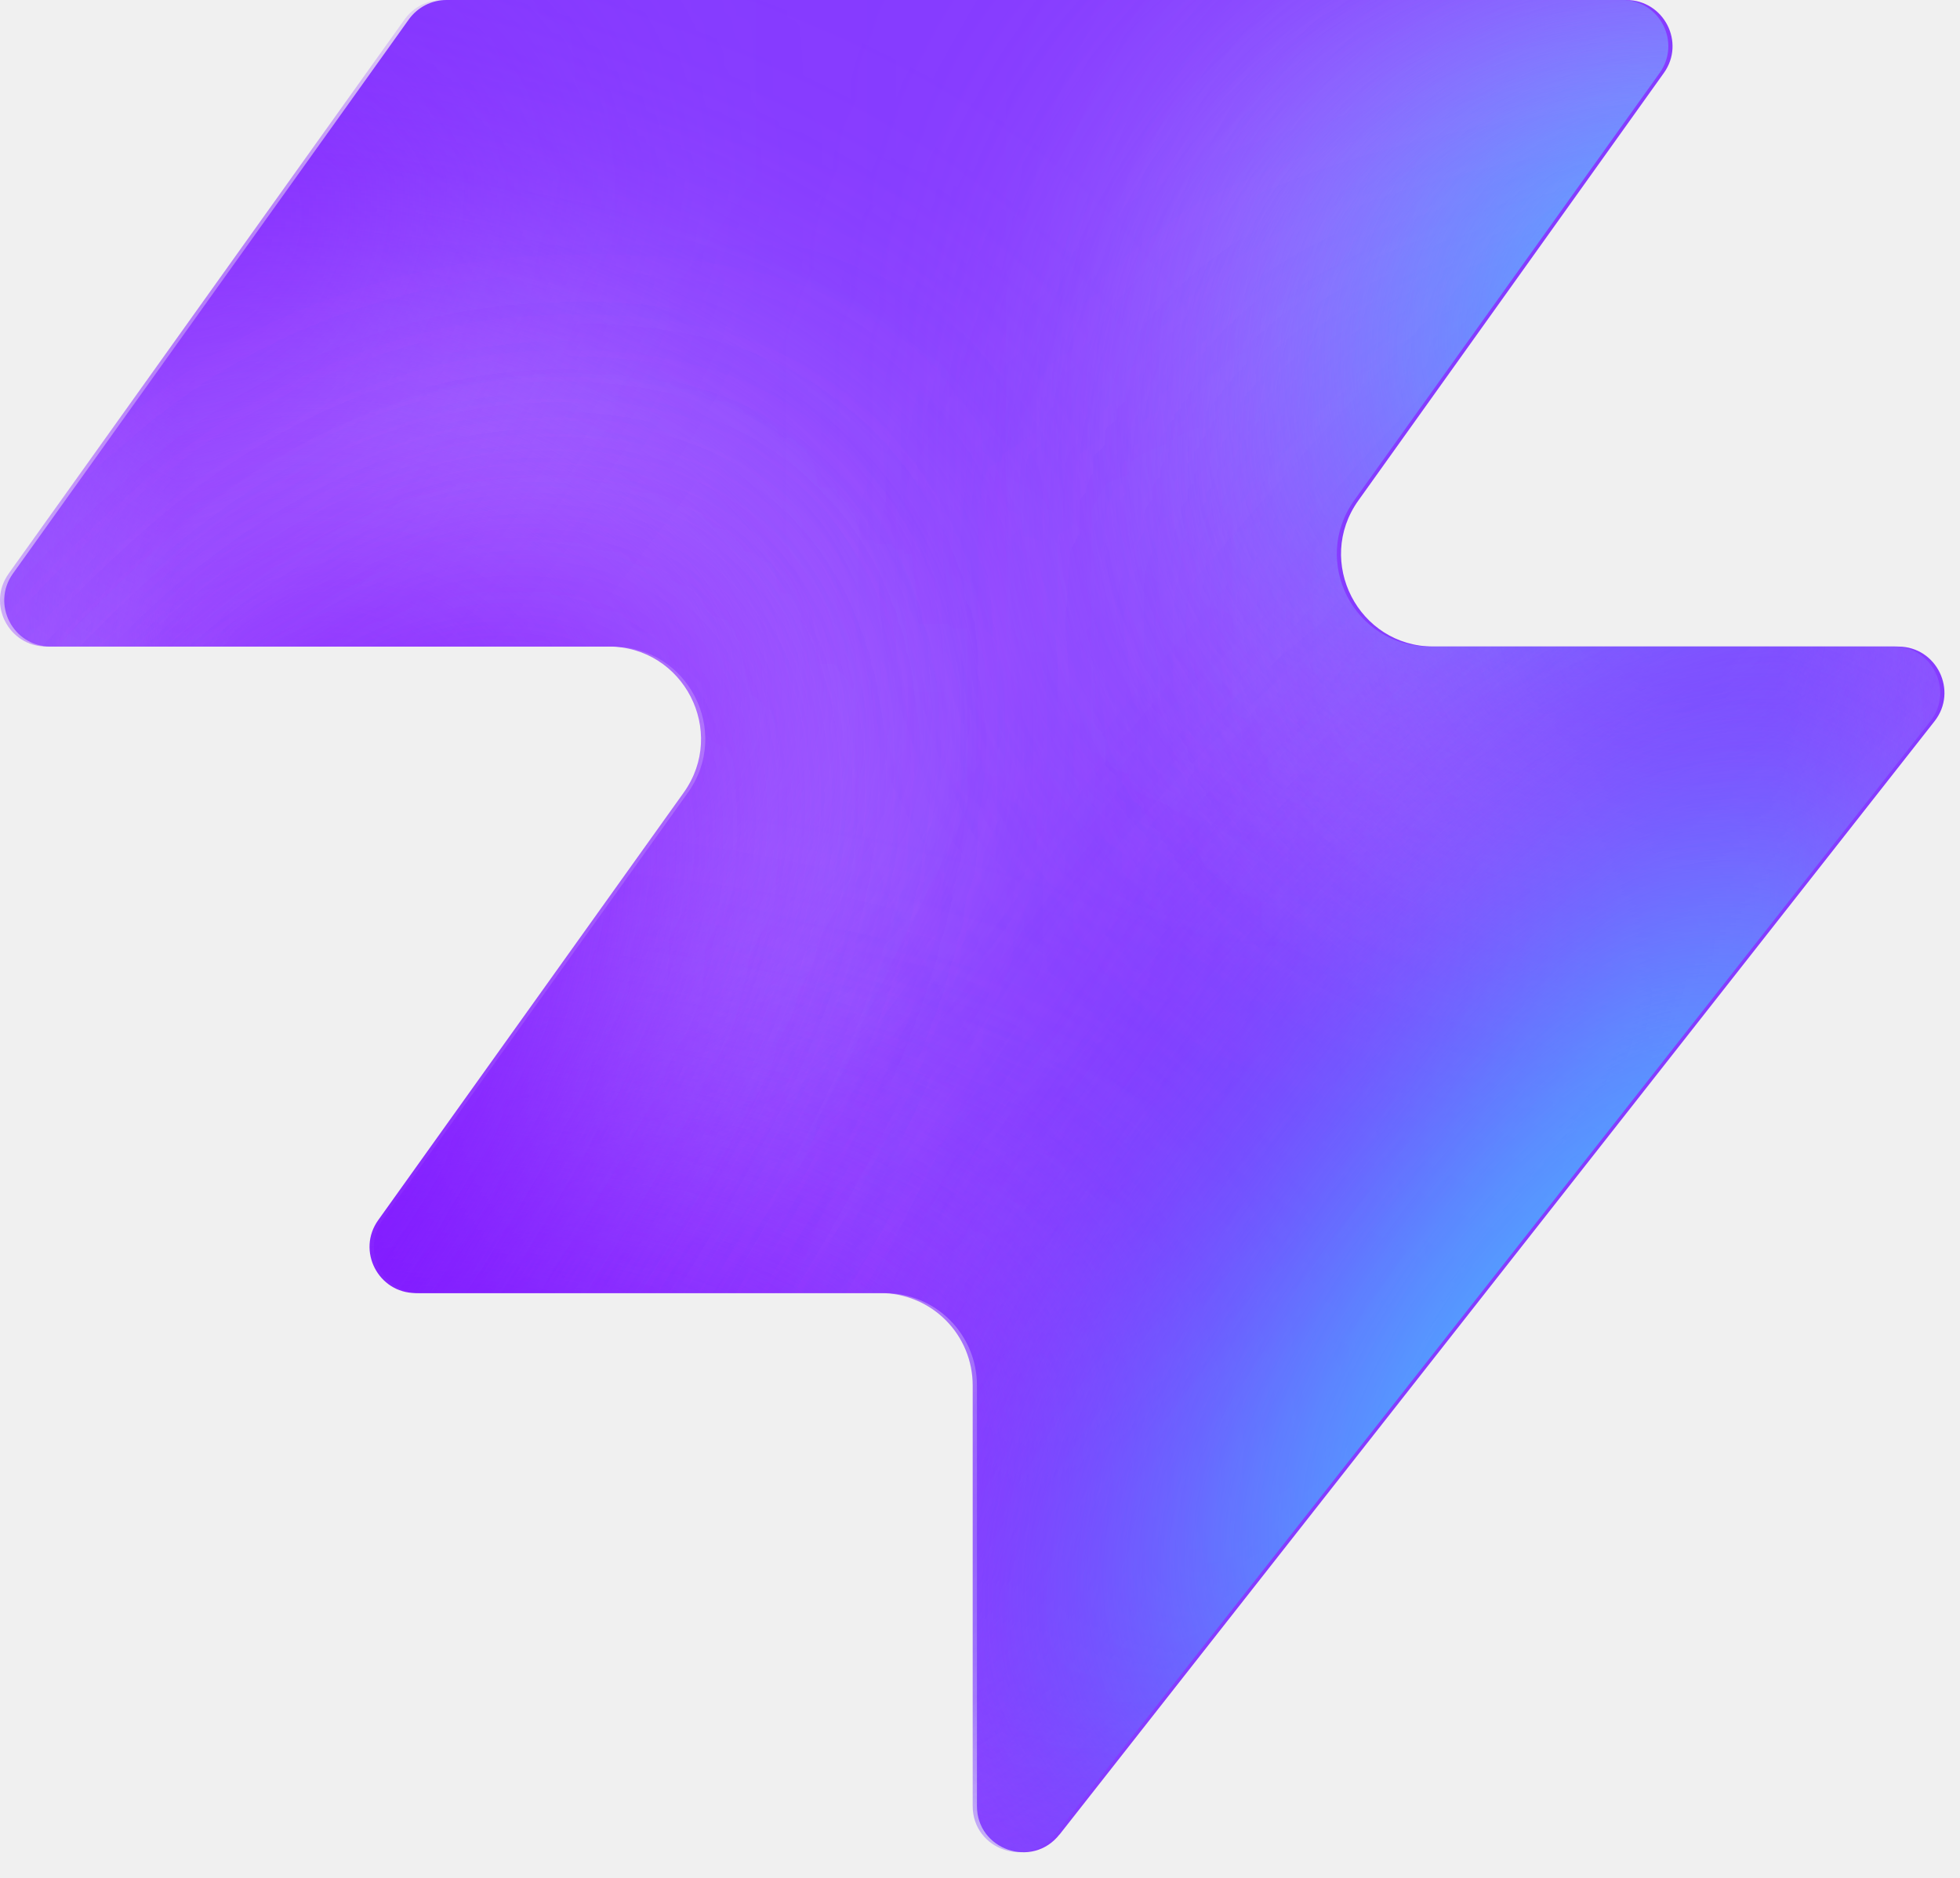
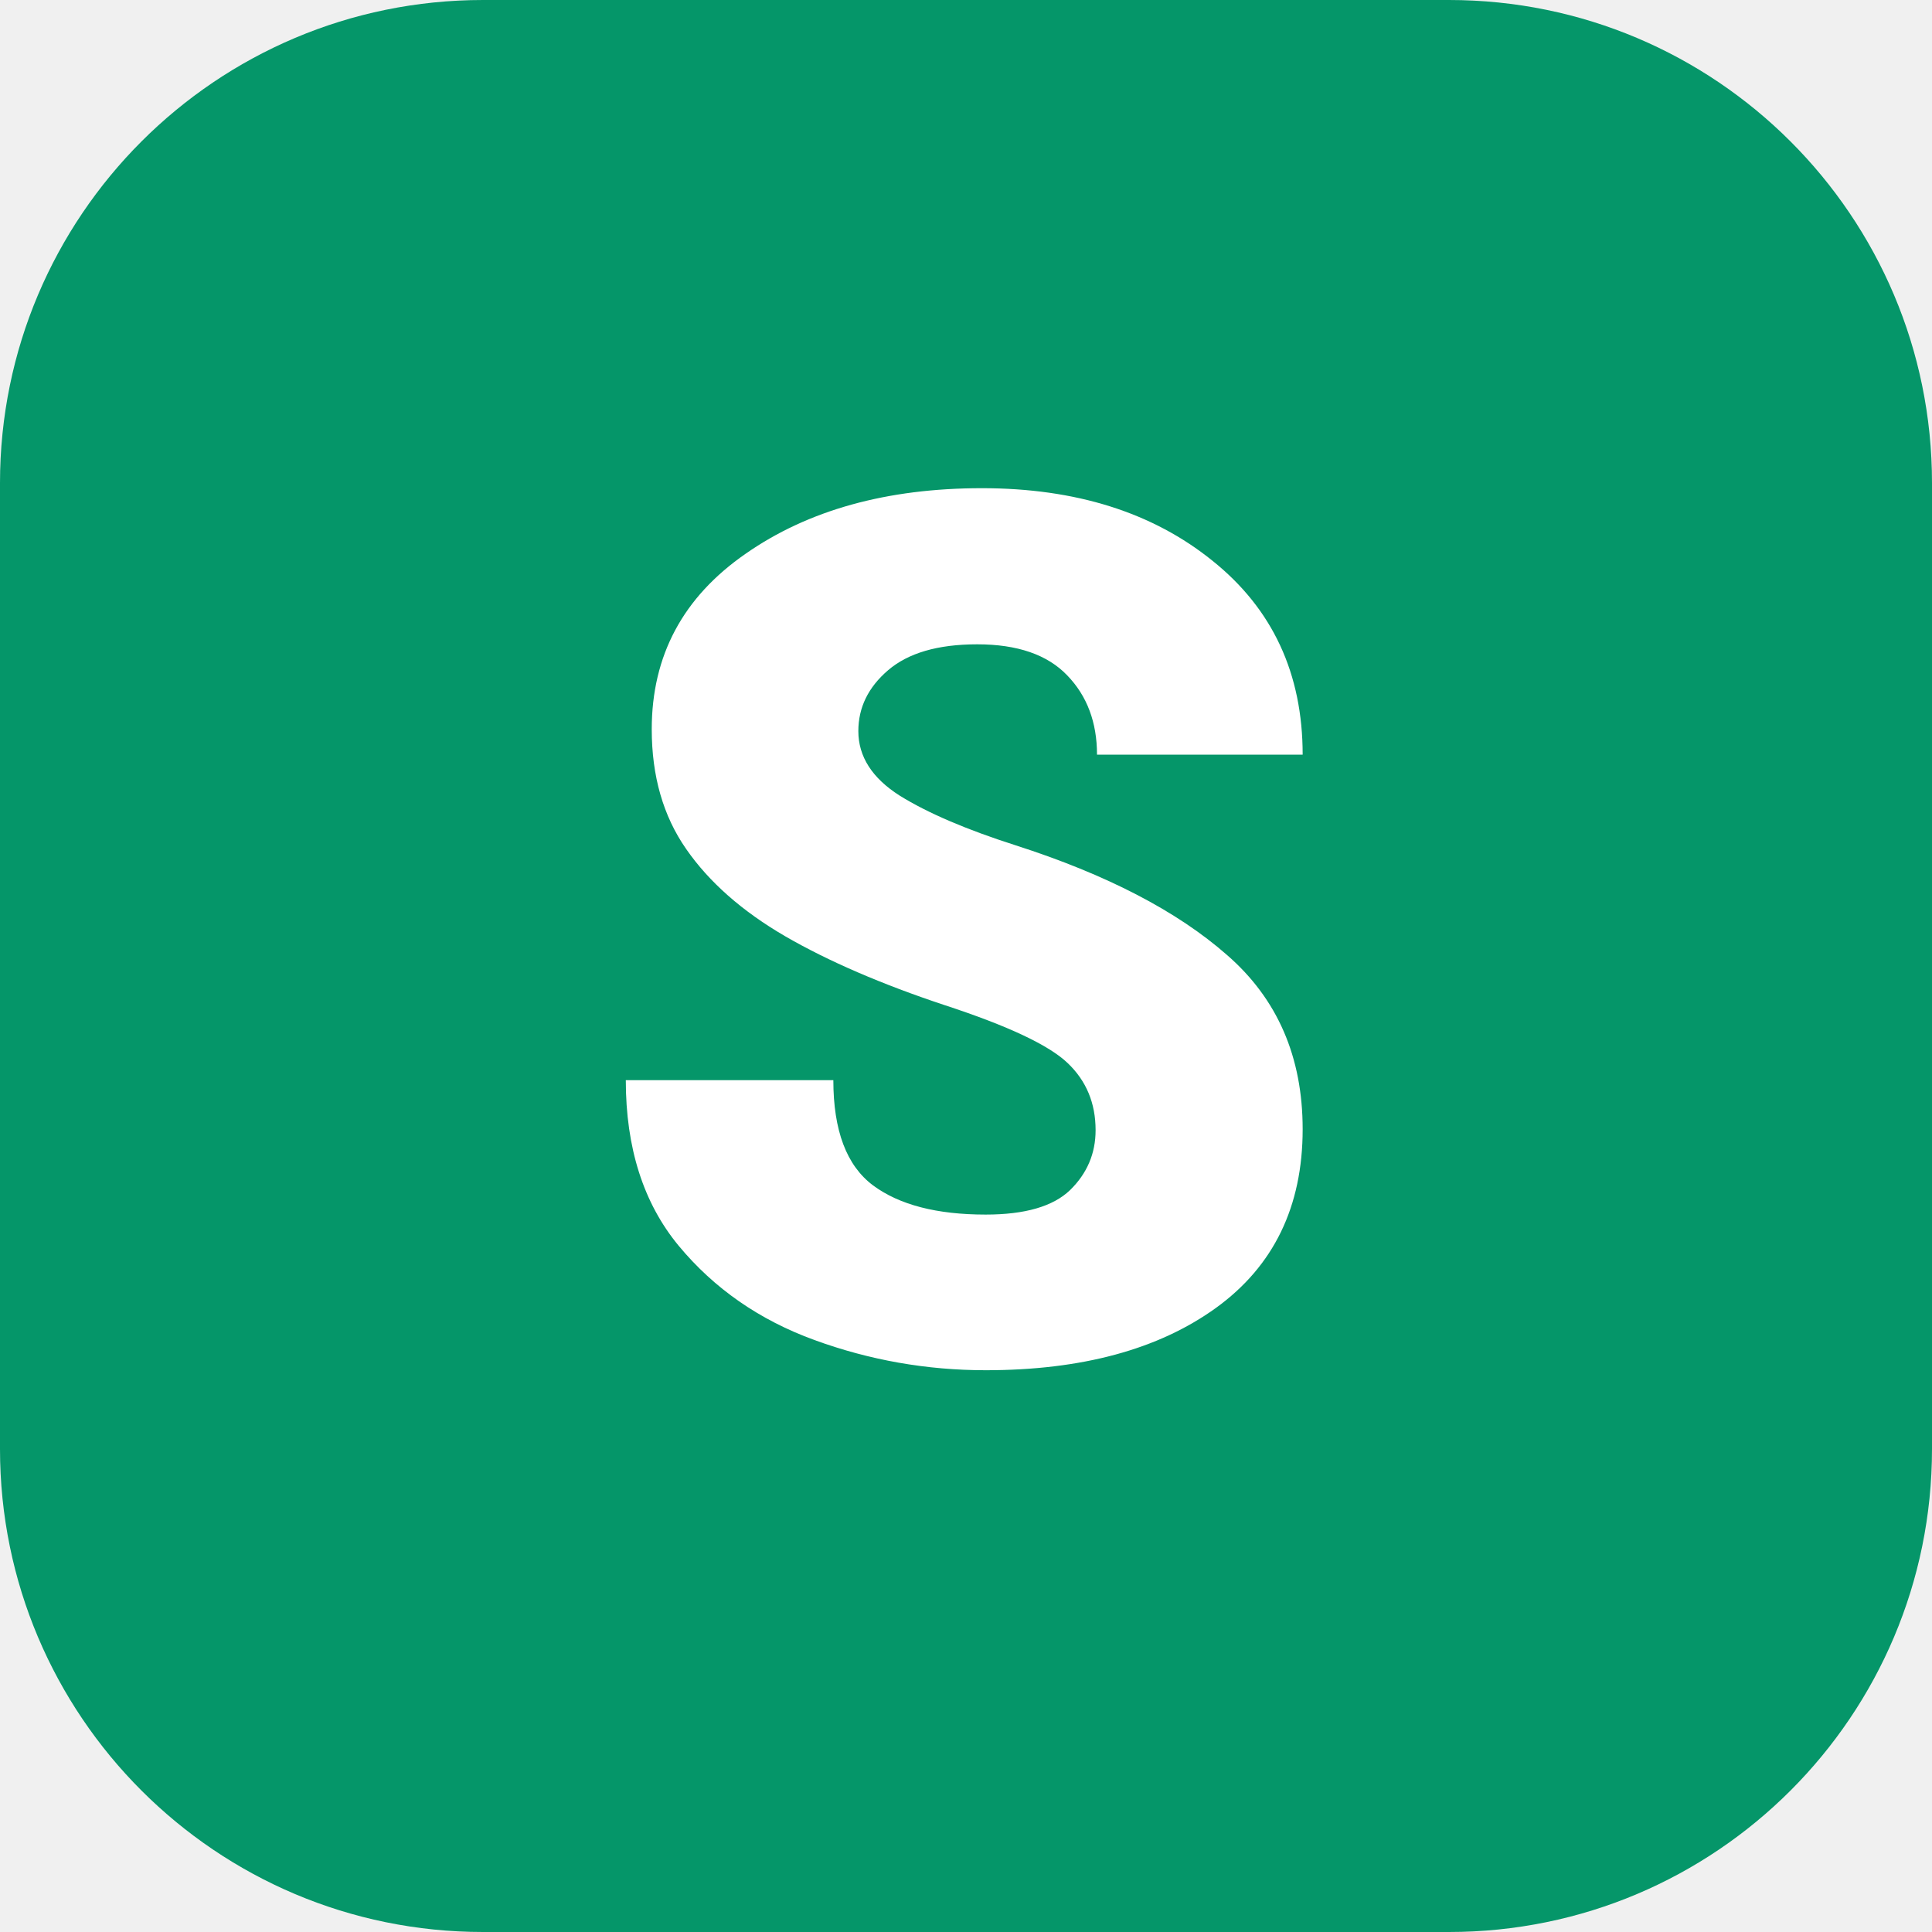
- <svg xmlns="http://www.w3.org/2000/svg" width="48" height="46" fill="none" viewBox="0 0 48 46">
-   <path fill="#863bff" d="M25.946 44.938c-.664.845-2.021.375-2.021-.698V33.937a2.26 2.26 0 0 0-2.262-2.262H10.287c-.92 0-1.456-1.04-.92-1.788l7.48-10.471c1.07-1.497 0-3.578-1.842-3.578H1.237c-.92 0-1.456-1.04-.92-1.788L10.013.474c.214-.297.556-.474.92-.474h28.894c.92 0 1.456 1.04.92 1.788l-7.48 10.471c-1.07 1.498 0 3.579 1.842 3.579h11.377c.943 0 1.473 1.088.89 1.83L25.947 44.94z" style="fill:#863bff;fill:color(display-p3 .525 .23 1);fill-opacity:1" />
-   <mask id="a" width="48" height="46" x="0" y="0" maskUnits="userSpaceOnUse" style="mask-type:alpha">
-     <path fill="#000" d="M25.842 44.938c-.664.844-2.021.375-2.021-.698V33.937a2.26 2.26 0 0 0-2.262-2.262H10.183c-.92 0-1.456-1.04-.92-1.788l7.48-10.471c1.07-1.498 0-3.579-1.842-3.579H1.133c-.92 0-1.456-1.04-.92-1.787L9.91.473c.214-.297.556-.474.92-.474h28.894c.92 0 1.456 1.04.92 1.788l-7.48 10.471c-1.07 1.498 0 3.578 1.842 3.578h11.377c.943 0 1.473 1.088.89 1.832L25.843 44.94z" style="fill:#000;fill-opacity:1" />
-   </mask>
-   <g mask="url(#a)">
-     <g filter="url(#b)">
-       <ellipse cx="5.508" cy="14.704" fill="#ede6ff" rx="5.508" ry="14.704" style="fill:#ede6ff;fill:color(display-p3 .927 .903 1);fill-opacity:1" transform="matrix(.00324 1 1 -.00324 -4.47 31.516)" />
-     </g>
-     <g filter="url(#c)">
-       <ellipse cx="10.399" cy="29.851" fill="#ede6ff" rx="10.399" ry="29.851" style="fill:#ede6ff;fill:color(display-p3 .927 .903 1);fill-opacity:1" transform="matrix(.00324 1 1 -.00324 -39.328 7.883)" />
-     </g>
-     <g filter="url(#d)">
-       <ellipse cx="5.508" cy="30.487" fill="#7e14ff" rx="5.508" ry="30.487" style="fill:#7e14ff;fill:color(display-p3 .492 .077 1);fill-opacity:1" transform="rotate(89.814 -25.913 -14.639)scale(1 -1)" />
-     </g>
-     <g filter="url(#e)">
-       <ellipse cx="5.508" cy="30.599" fill="#7e14ff" rx="5.508" ry="30.599" style="fill:#7e14ff;fill:color(display-p3 .492 .077 1);fill-opacity:1" transform="rotate(89.814 -32.644 -3.334)scale(1 -1)" />
-     </g>
-     <g filter="url(#f)">
-       <ellipse cx="5.508" cy="30.599" fill="#7e14ff" rx="5.508" ry="30.599" style="fill:#7e14ff;fill:color(display-p3 .492 .077 1);fill-opacity:1" transform="matrix(.00324 1 1 -.00324 -34.34 30.47)" />
-     </g>
-     <g filter="url(#g)">
-       <ellipse cx="14.072" cy="22.078" fill="#ede6ff" rx="14.072" ry="22.078" style="fill:#ede6ff;fill:color(display-p3 .927 .903 1);fill-opacity:1" transform="rotate(93.35 24.506 48.493)scale(-1 1)" />
-     </g>
-     <g filter="url(#h)">
-       <ellipse cx="3.47" cy="21.501" fill="#7e14ff" rx="3.47" ry="21.501" style="fill:#7e14ff;fill:color(display-p3 .492 .077 1);fill-opacity:1" transform="rotate(89.009 28.708 47.59)scale(-1 1)" />
-     </g>
-     <g filter="url(#i)">
-       <ellipse cx="3.47" cy="21.501" fill="#7e14ff" rx="3.47" ry="21.501" style="fill:#7e14ff;fill:color(display-p3 .492 .077 1);fill-opacity:1" transform="rotate(89.009 28.708 47.59)scale(-1 1)" />
-     </g>
-     <g filter="url(#j)">
-       <ellipse cx=".387" cy="8.972" fill="#7e14ff" rx="4.407" ry="29.108" style="fill:#7e14ff;fill:color(display-p3 .492 .077 1);fill-opacity:1" transform="rotate(39.51 .387 8.972)" />
-     </g>
-     <g filter="url(#k)">
-       <ellipse cx="47.523" cy="-6.092" fill="#7e14ff" rx="4.407" ry="29.108" style="fill:#7e14ff;fill:color(display-p3 .492 .077 1);fill-opacity:1" transform="rotate(37.892 47.523 -6.092)" />
-     </g>
-     <g filter="url(#l)">
-       <ellipse cx="41.412" cy="6.333" fill="#47bfff" rx="5.971" ry="9.665" style="fill:#47bfff;fill:color(display-p3 .28 .748 1);fill-opacity:1" transform="rotate(37.892 41.412 6.333)" />
-     </g>
-     <g filter="url(#m)">
-       <ellipse cx="-1.879" cy="38.332" fill="#7e14ff" rx="4.407" ry="29.108" style="fill:#7e14ff;fill:color(display-p3 .492 .077 1);fill-opacity:1" transform="rotate(37.892 -1.88 38.332)" />
-     </g>
-     <g filter="url(#n)">
-       <ellipse cx="-1.879" cy="38.332" fill="#7e14ff" rx="4.407" ry="29.108" style="fill:#7e14ff;fill:color(display-p3 .492 .077 1);fill-opacity:1" transform="rotate(37.892 -1.88 38.332)" />
-     </g>
-     <g filter="url(#o)">
-       <ellipse cx="35.651" cy="29.907" fill="#7e14ff" rx="4.407" ry="29.108" style="fill:#7e14ff;fill:color(display-p3 .492 .077 1);fill-opacity:1" transform="rotate(37.892 35.651 29.907)" />
-     </g>
-     <g filter="url(#p)">
-       <ellipse cx="38.418" cy="32.4" fill="#47bfff" rx="5.971" ry="15.297" style="fill:#47bfff;fill:color(display-p3 .28 .748 1);fill-opacity:1" transform="rotate(37.892 38.418 32.4)" />
-     </g>
-   </g>
-   <defs>
-     <filter id="b" width="60.045" height="41.654" x="-19.77" y="16.149" color-interpolation-filters="sRGB" filterUnits="userSpaceOnUse">
-       <feFlood flood-opacity="0" result="BackgroundImageFix" />
-       <feBlend in="SourceGraphic" in2="BackgroundImageFix" result="shape" />
-       <feGaussianBlur result="effect1_foregroundBlur_2002_17158" stdDeviation="7.659" />
-     </filter>
-     <filter id="c" width="90.34" height="51.437" x="-54.613" y="-7.533" color-interpolation-filters="sRGB" filterUnits="userSpaceOnUse">
-       <feFlood flood-opacity="0" result="BackgroundImageFix" />
-       <feBlend in="SourceGraphic" in2="BackgroundImageFix" result="shape" />
-       <feGaussianBlur result="effect1_foregroundBlur_2002_17158" stdDeviation="7.659" />
-     </filter>
-     <filter id="d" width="79.355" height="29.4" x="-49.64" y="2.03" color-interpolation-filters="sRGB" filterUnits="userSpaceOnUse">
-       <feFlood flood-opacity="0" result="BackgroundImageFix" />
-       <feBlend in="SourceGraphic" in2="BackgroundImageFix" result="shape" />
-       <feGaussianBlur result="effect1_foregroundBlur_2002_17158" stdDeviation="4.596" />
-     </filter>
-     <filter id="e" width="79.579" height="29.4" x="-45.045" y="20.029" color-interpolation-filters="sRGB" filterUnits="userSpaceOnUse">
-       <feFlood flood-opacity="0" result="BackgroundImageFix" />
-       <feBlend in="SourceGraphic" in2="BackgroundImageFix" result="shape" />
-       <feGaussianBlur result="effect1_foregroundBlur_2002_17158" stdDeviation="4.596" />
-     </filter>
-     <filter id="f" width="79.579" height="29.4" x="-43.513" y="21.178" color-interpolation-filters="sRGB" filterUnits="userSpaceOnUse">
-       <feFlood flood-opacity="0" result="BackgroundImageFix" />
-       <feBlend in="SourceGraphic" in2="BackgroundImageFix" result="shape" />
-       <feGaussianBlur result="effect1_foregroundBlur_2002_17158" stdDeviation="4.596" />
-     </filter>
-     <filter id="g" width="74.749" height="58.852" x="15.756" y="-17.901" color-interpolation-filters="sRGB" filterUnits="userSpaceOnUse">
-       <feFlood flood-opacity="0" result="BackgroundImageFix" />
-       <feBlend in="SourceGraphic" in2="BackgroundImageFix" result="shape" />
-       <feGaussianBlur result="effect1_foregroundBlur_2002_17158" stdDeviation="7.659" />
-     </filter>
-     <filter id="h" width="61.377" height="25.362" x="23.548" y="2.284" color-interpolation-filters="sRGB" filterUnits="userSpaceOnUse">
-       <feFlood flood-opacity="0" result="BackgroundImageFix" />
-       <feBlend in="SourceGraphic" in2="BackgroundImageFix" result="shape" />
-       <feGaussianBlur result="effect1_foregroundBlur_2002_17158" stdDeviation="4.596" />
-     </filter>
-     <filter id="i" width="61.377" height="25.362" x="23.548" y="2.284" color-interpolation-filters="sRGB" filterUnits="userSpaceOnUse">
-       <feFlood flood-opacity="0" result="BackgroundImageFix" />
-       <feBlend in="SourceGraphic" in2="BackgroundImageFix" result="shape" />
-       <feGaussianBlur result="effect1_foregroundBlur_2002_17158" stdDeviation="4.596" />
-     </filter>
-     <filter id="j" width="56.045" height="63.649" x="-27.636" y="-22.853" color-interpolation-filters="sRGB" filterUnits="userSpaceOnUse">
-       <feFlood flood-opacity="0" result="BackgroundImageFix" />
-       <feBlend in="SourceGraphic" in2="BackgroundImageFix" result="shape" />
-       <feGaussianBlur result="effect1_foregroundBlur_2002_17158" stdDeviation="4.596" />
-     </filter>
-     <filter id="k" width="54.814" height="64.646" x="20.116" y="-38.415" color-interpolation-filters="sRGB" filterUnits="userSpaceOnUse">
-       <feFlood flood-opacity="0" result="BackgroundImageFix" />
-       <feBlend in="SourceGraphic" in2="BackgroundImageFix" result="shape" />
-       <feGaussianBlur result="effect1_foregroundBlur_2002_17158" stdDeviation="4.596" />
-     </filter>
-     <filter id="l" width="33.541" height="35.313" x="24.641" y="-11.323" color-interpolation-filters="sRGB" filterUnits="userSpaceOnUse">
-       <feFlood flood-opacity="0" result="BackgroundImageFix" />
-       <feBlend in="SourceGraphic" in2="BackgroundImageFix" result="shape" />
-       <feGaussianBlur result="effect1_foregroundBlur_2002_17158" stdDeviation="4.596" />
-     </filter>
-     <filter id="m" width="54.814" height="64.646" x="-29.286" y="6.009" color-interpolation-filters="sRGB" filterUnits="userSpaceOnUse">
-       <feFlood flood-opacity="0" result="BackgroundImageFix" />
-       <feBlend in="SourceGraphic" in2="BackgroundImageFix" result="shape" />
-       <feGaussianBlur result="effect1_foregroundBlur_2002_17158" stdDeviation="4.596" />
-     </filter>
-     <filter id="n" width="54.814" height="64.646" x="-29.286" y="6.009" color-interpolation-filters="sRGB" filterUnits="userSpaceOnUse">
-       <feFlood flood-opacity="0" result="BackgroundImageFix" />
-       <feBlend in="SourceGraphic" in2="BackgroundImageFix" result="shape" />
-       <feGaussianBlur result="effect1_foregroundBlur_2002_17158" stdDeviation="4.596" />
-     </filter>
-     <filter id="o" width="54.814" height="64.646" x="8.244" y="-2.416" color-interpolation-filters="sRGB" filterUnits="userSpaceOnUse">
-       <feFlood flood-opacity="0" result="BackgroundImageFix" />
-       <feBlend in="SourceGraphic" in2="BackgroundImageFix" result="shape" />
-       <feGaussianBlur result="effect1_foregroundBlur_2002_17158" stdDeviation="4.596" />
-     </filter>
-     <filter id="p" width="39.409" height="43.623" x="18.713" y="10.588" color-interpolation-filters="sRGB" filterUnits="userSpaceOnUse">
-       <feFlood flood-opacity="0" result="BackgroundImageFix" />
-       <feBlend in="SourceGraphic" in2="BackgroundImageFix" result="shape" />
-       <feGaussianBlur result="effect1_foregroundBlur_2002_17158" stdDeviation="4.596" />
-     </filter>
-   </defs>
+ <svg xmlns="http://www.w3.org/2000/svg" viewBox="0 0 64 64">
+   <rect width="64" height="64" rx="16" fill="#059669" />
+   <text x="32" y="45" fill="#FFFFFF" font-family="system-ui, -apple-system, BlinkMacSystemFont, 'Segoe UI', Roboto, 'Outfit', 'Inter', sans-serif" font-weight="900" font-size="40" text-anchor="middle">S</text>
</svg>
